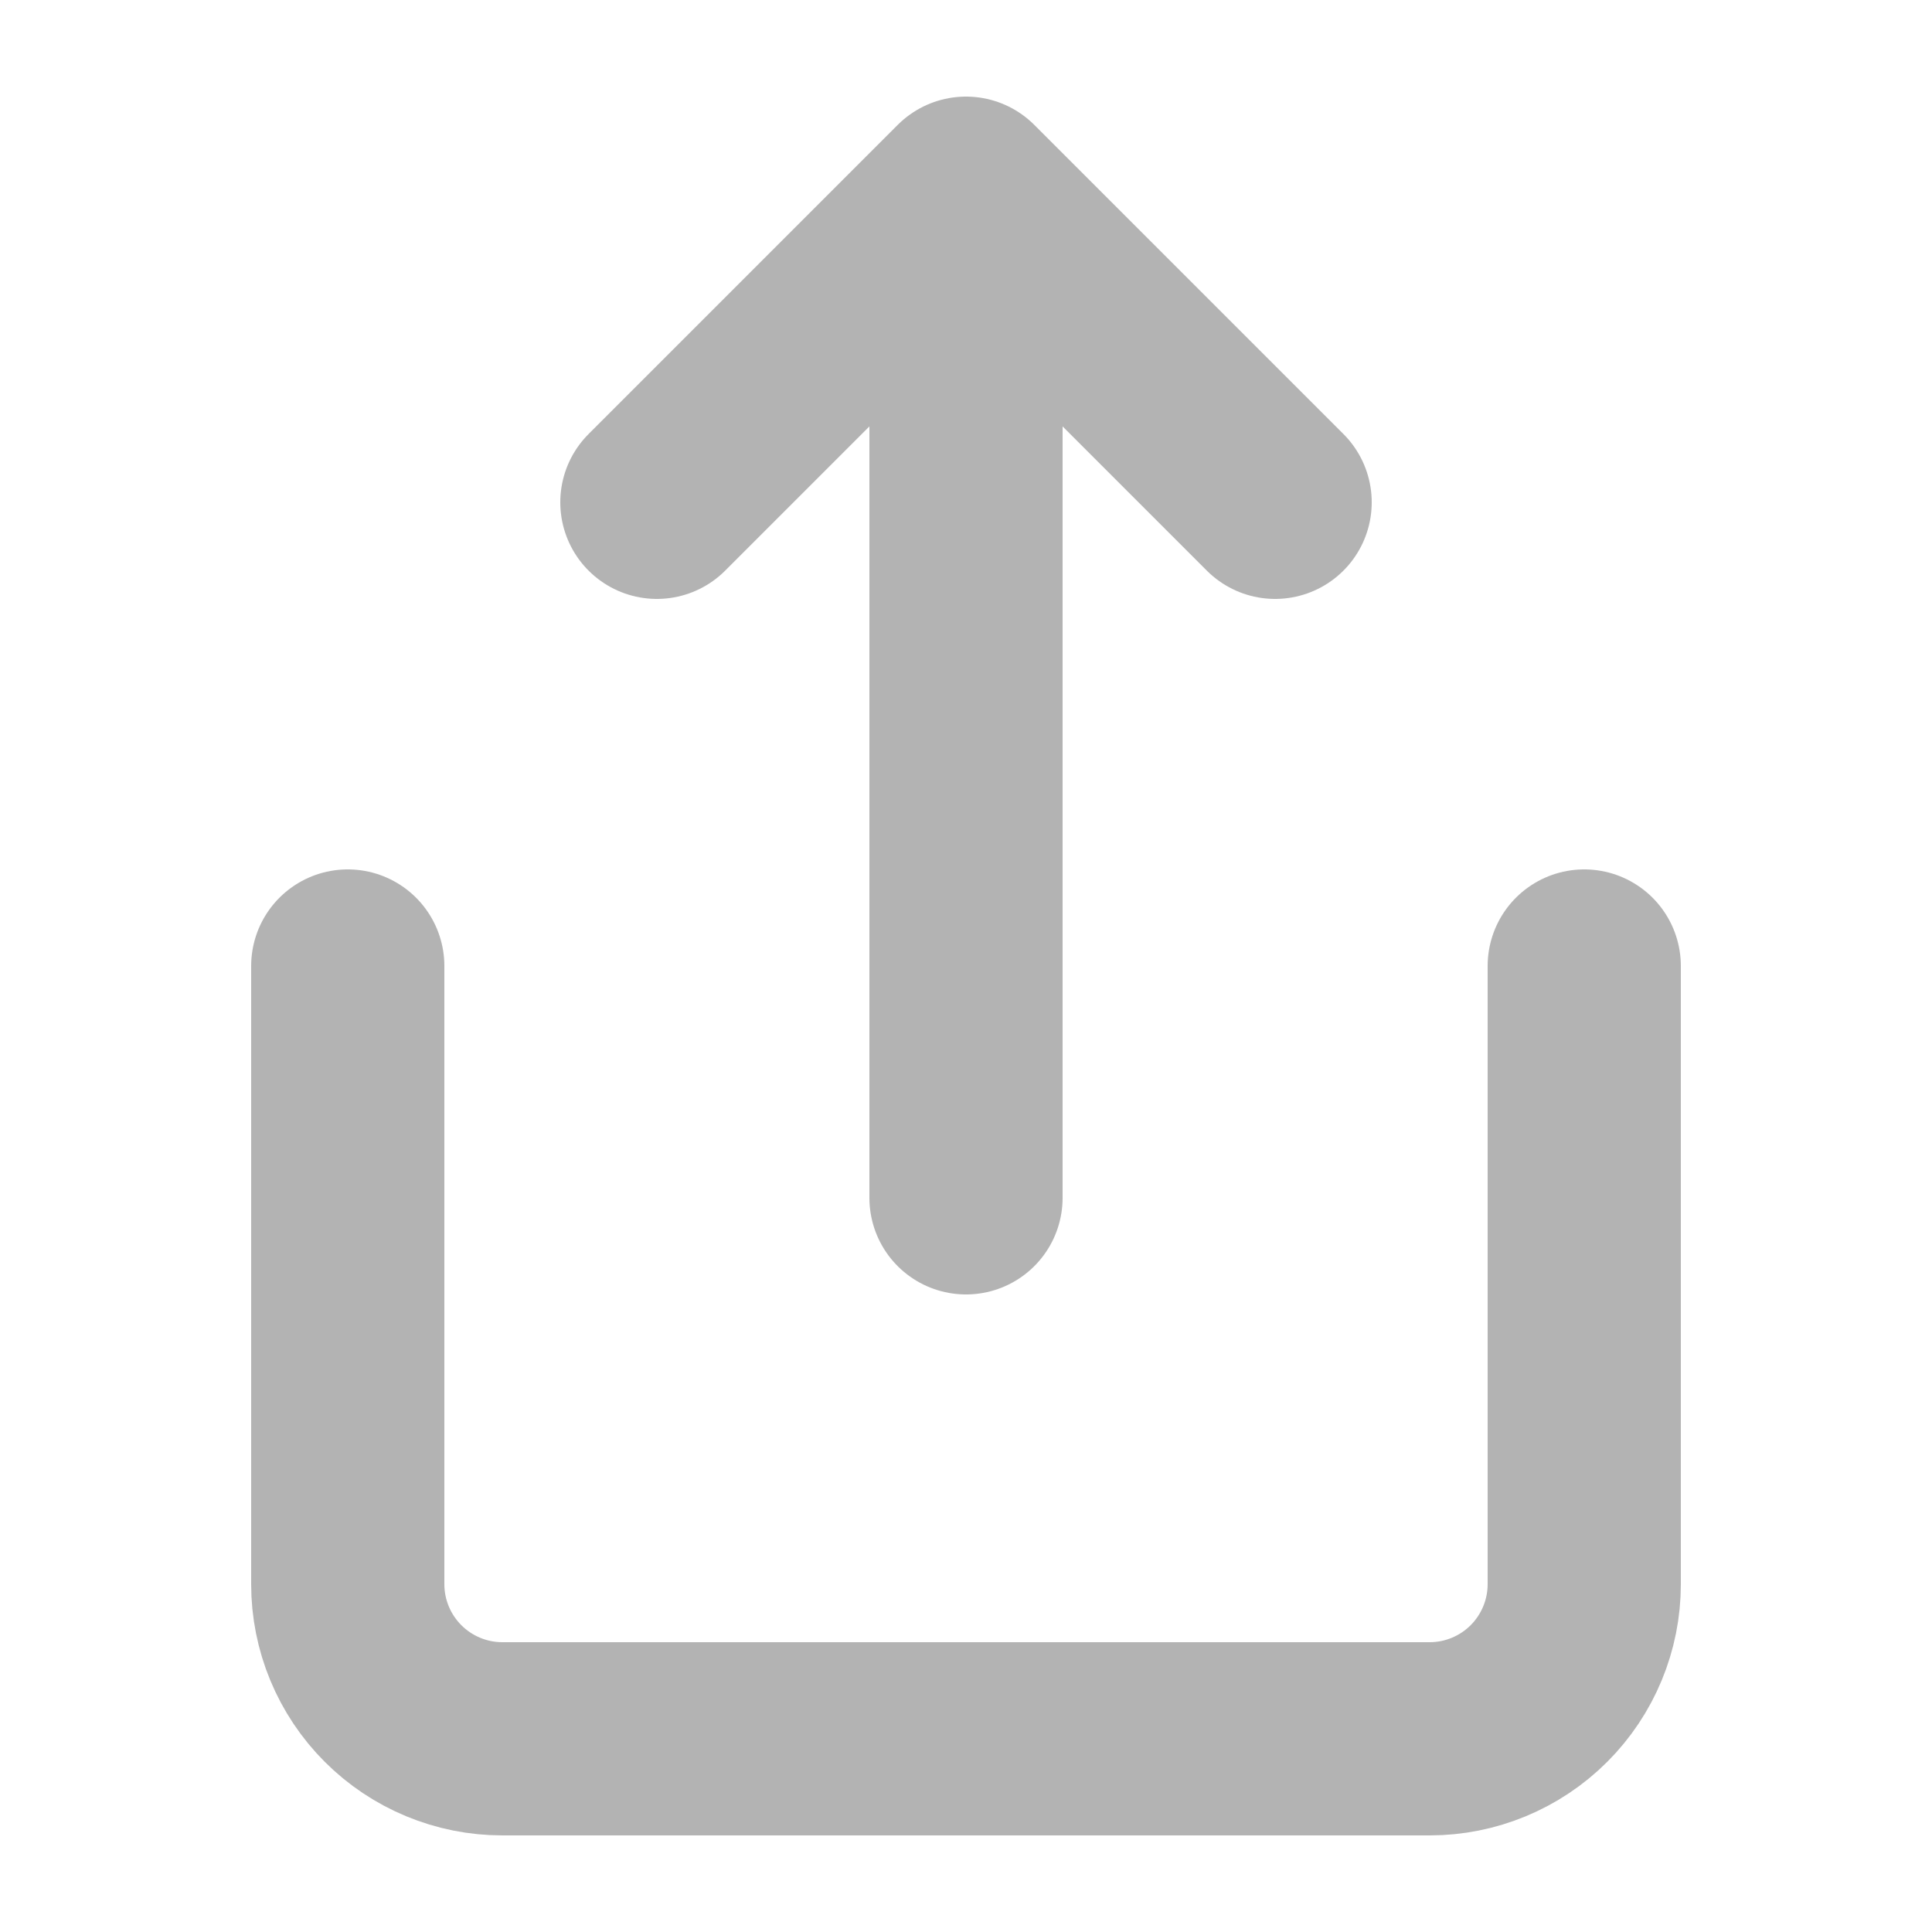
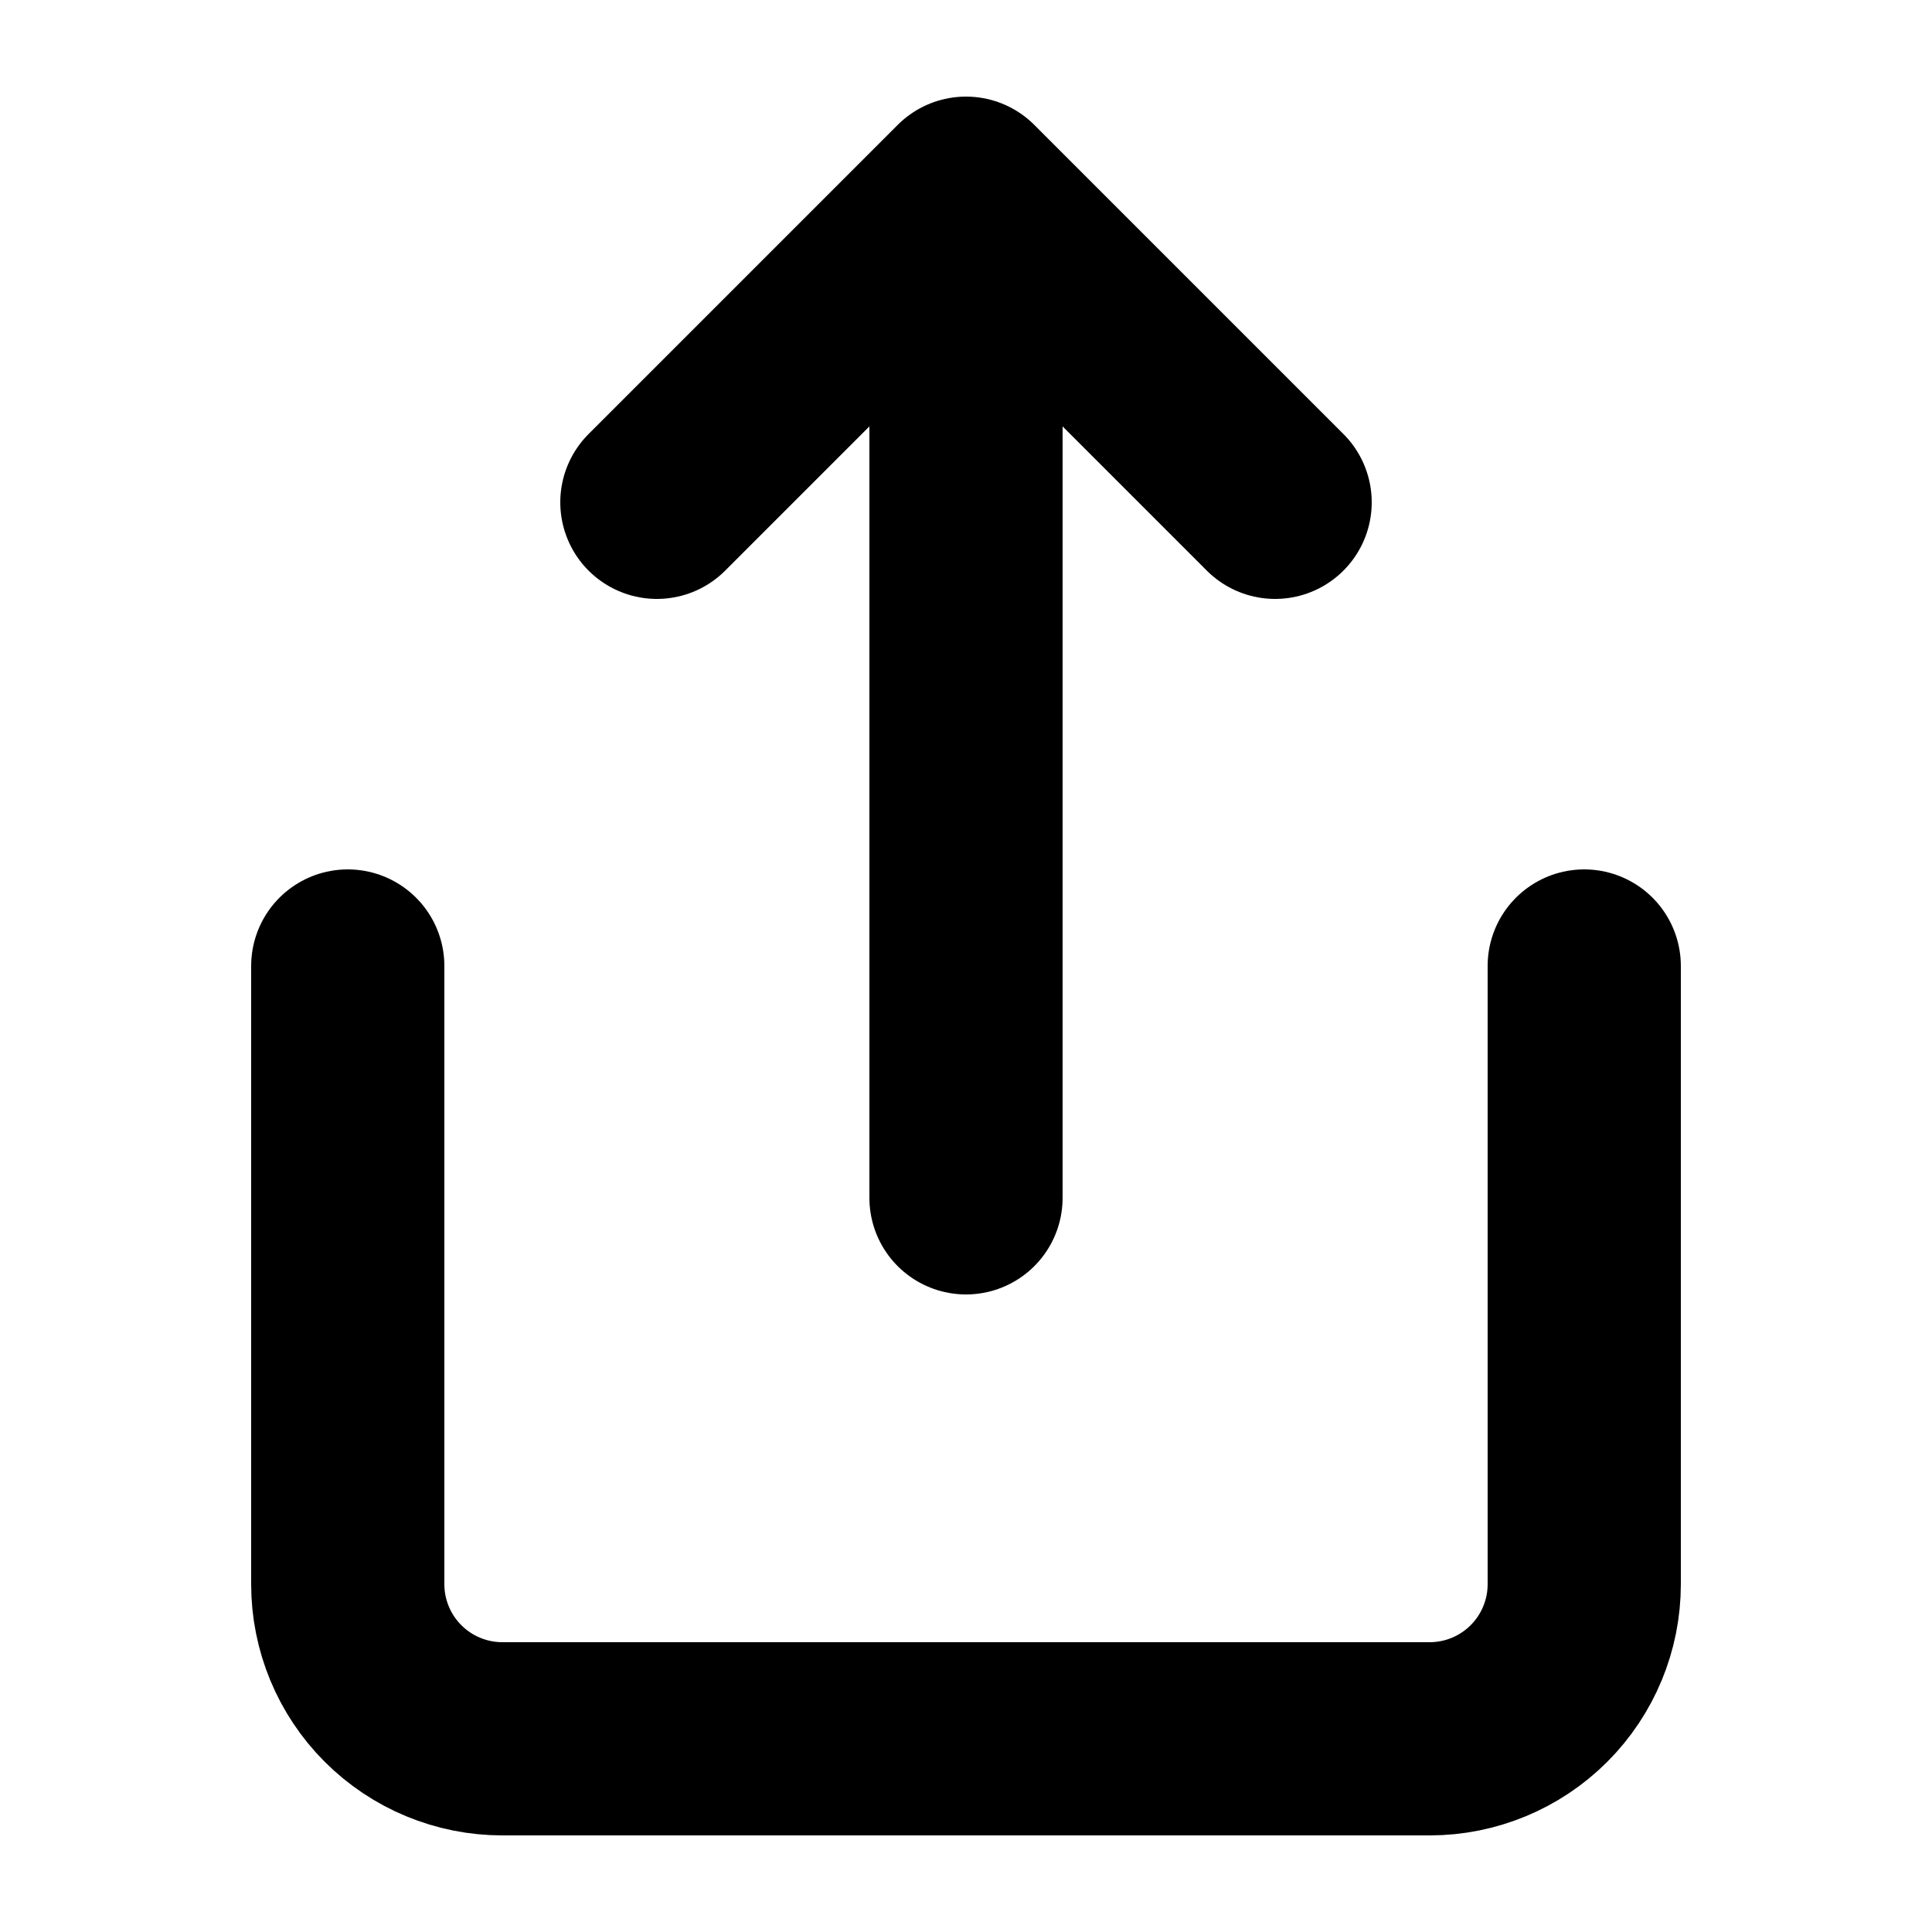
<svg xmlns="http://www.w3.org/2000/svg" width="25" height="25" viewBox="0 0 25 25" fill="none">
-   <path d="M4.5 12.5V20.5C4.5 21.03 4.711 21.539 5.086 21.914C5.461 22.289 5.97 22.5 6.5 22.5H18.5C19.03 22.5 19.539 22.289 19.914 21.914C20.289 21.539 20.5 21.03 20.5 20.5V12.5M16.5 6.5L12.5 2.5M12.5 2.5L8.5 6.5M12.5 2.5V15.5" stroke="#B3B3B3" stroke-width="2.5" stroke-linecap="round" stroke-linejoin="round" />
+   <path d="M4.5 12.5V20.5C4.5 21.03 4.711 21.539 5.086 21.914C5.461 22.289 5.97 22.5 6.5 22.5H18.5C19.03 22.5 19.539 22.289 19.914 21.914C20.289 21.539 20.5 21.03 20.5 20.5V12.5M16.5 6.5L12.5 2.5M12.5 2.5L8.5 6.5M12.5 2.5V15.5" stroke="currentColor" stroke-width="2.5" stroke-linecap="round" stroke-linejoin="round" />
</svg>
